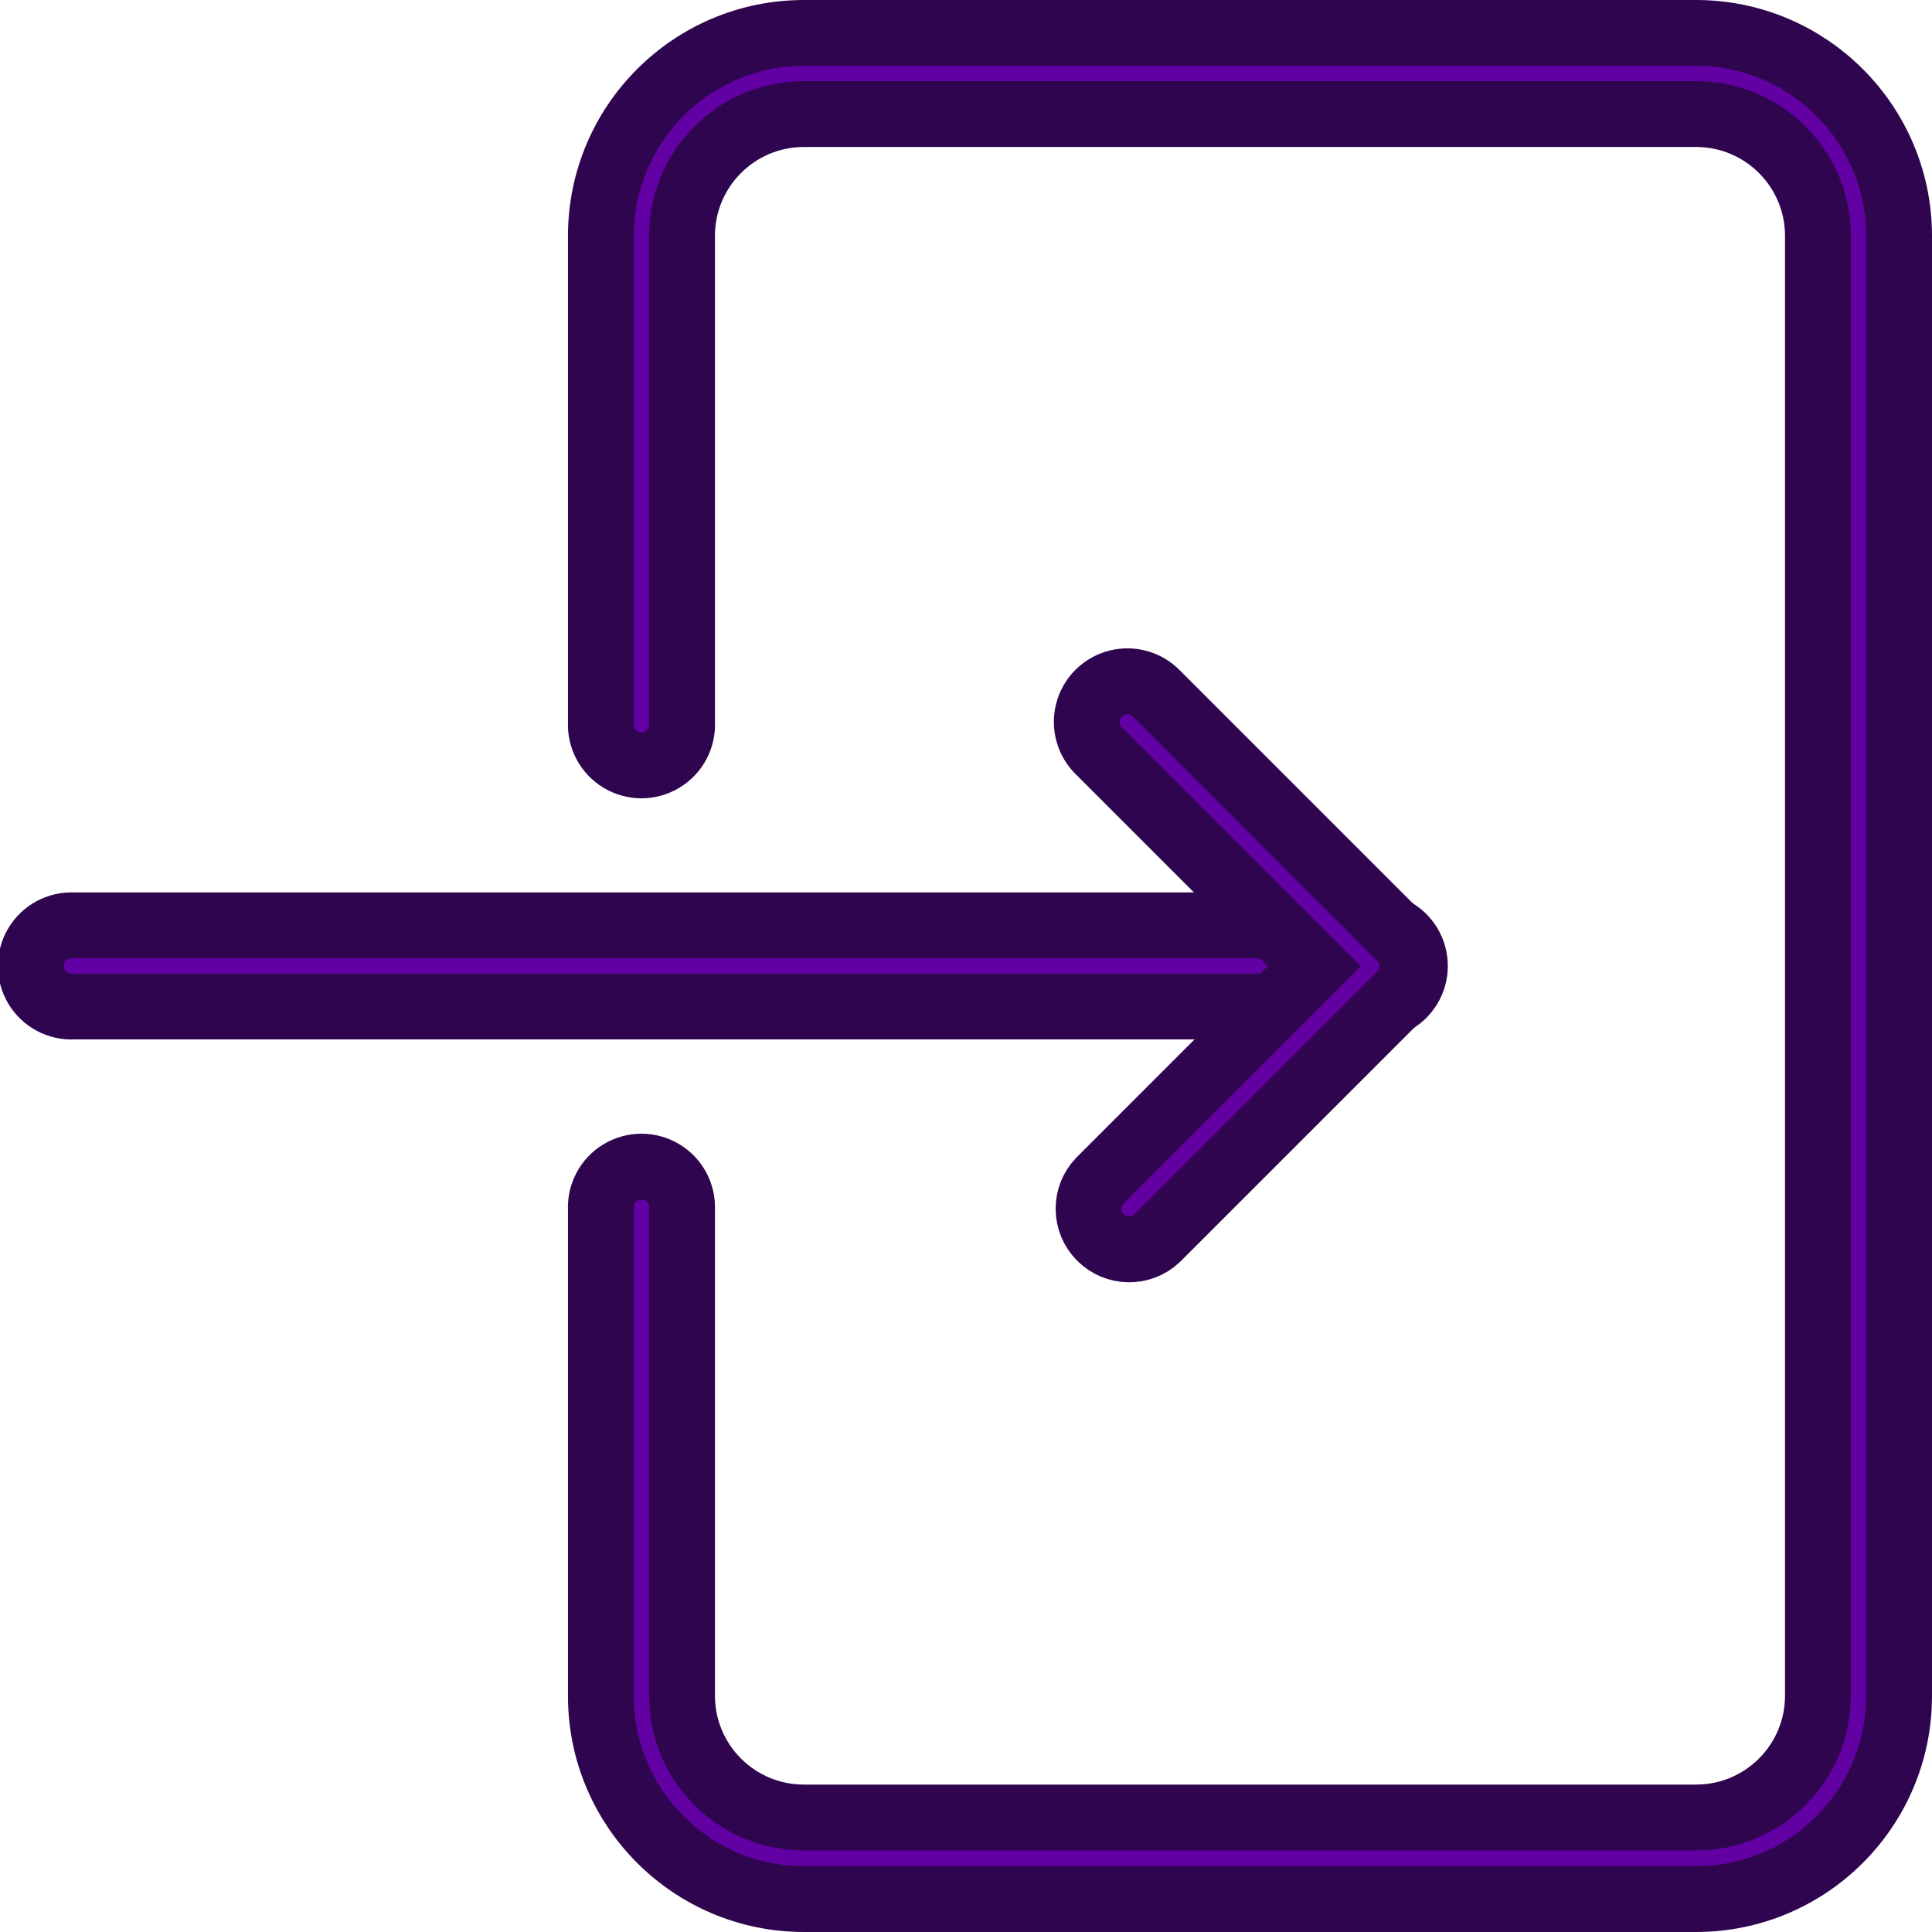
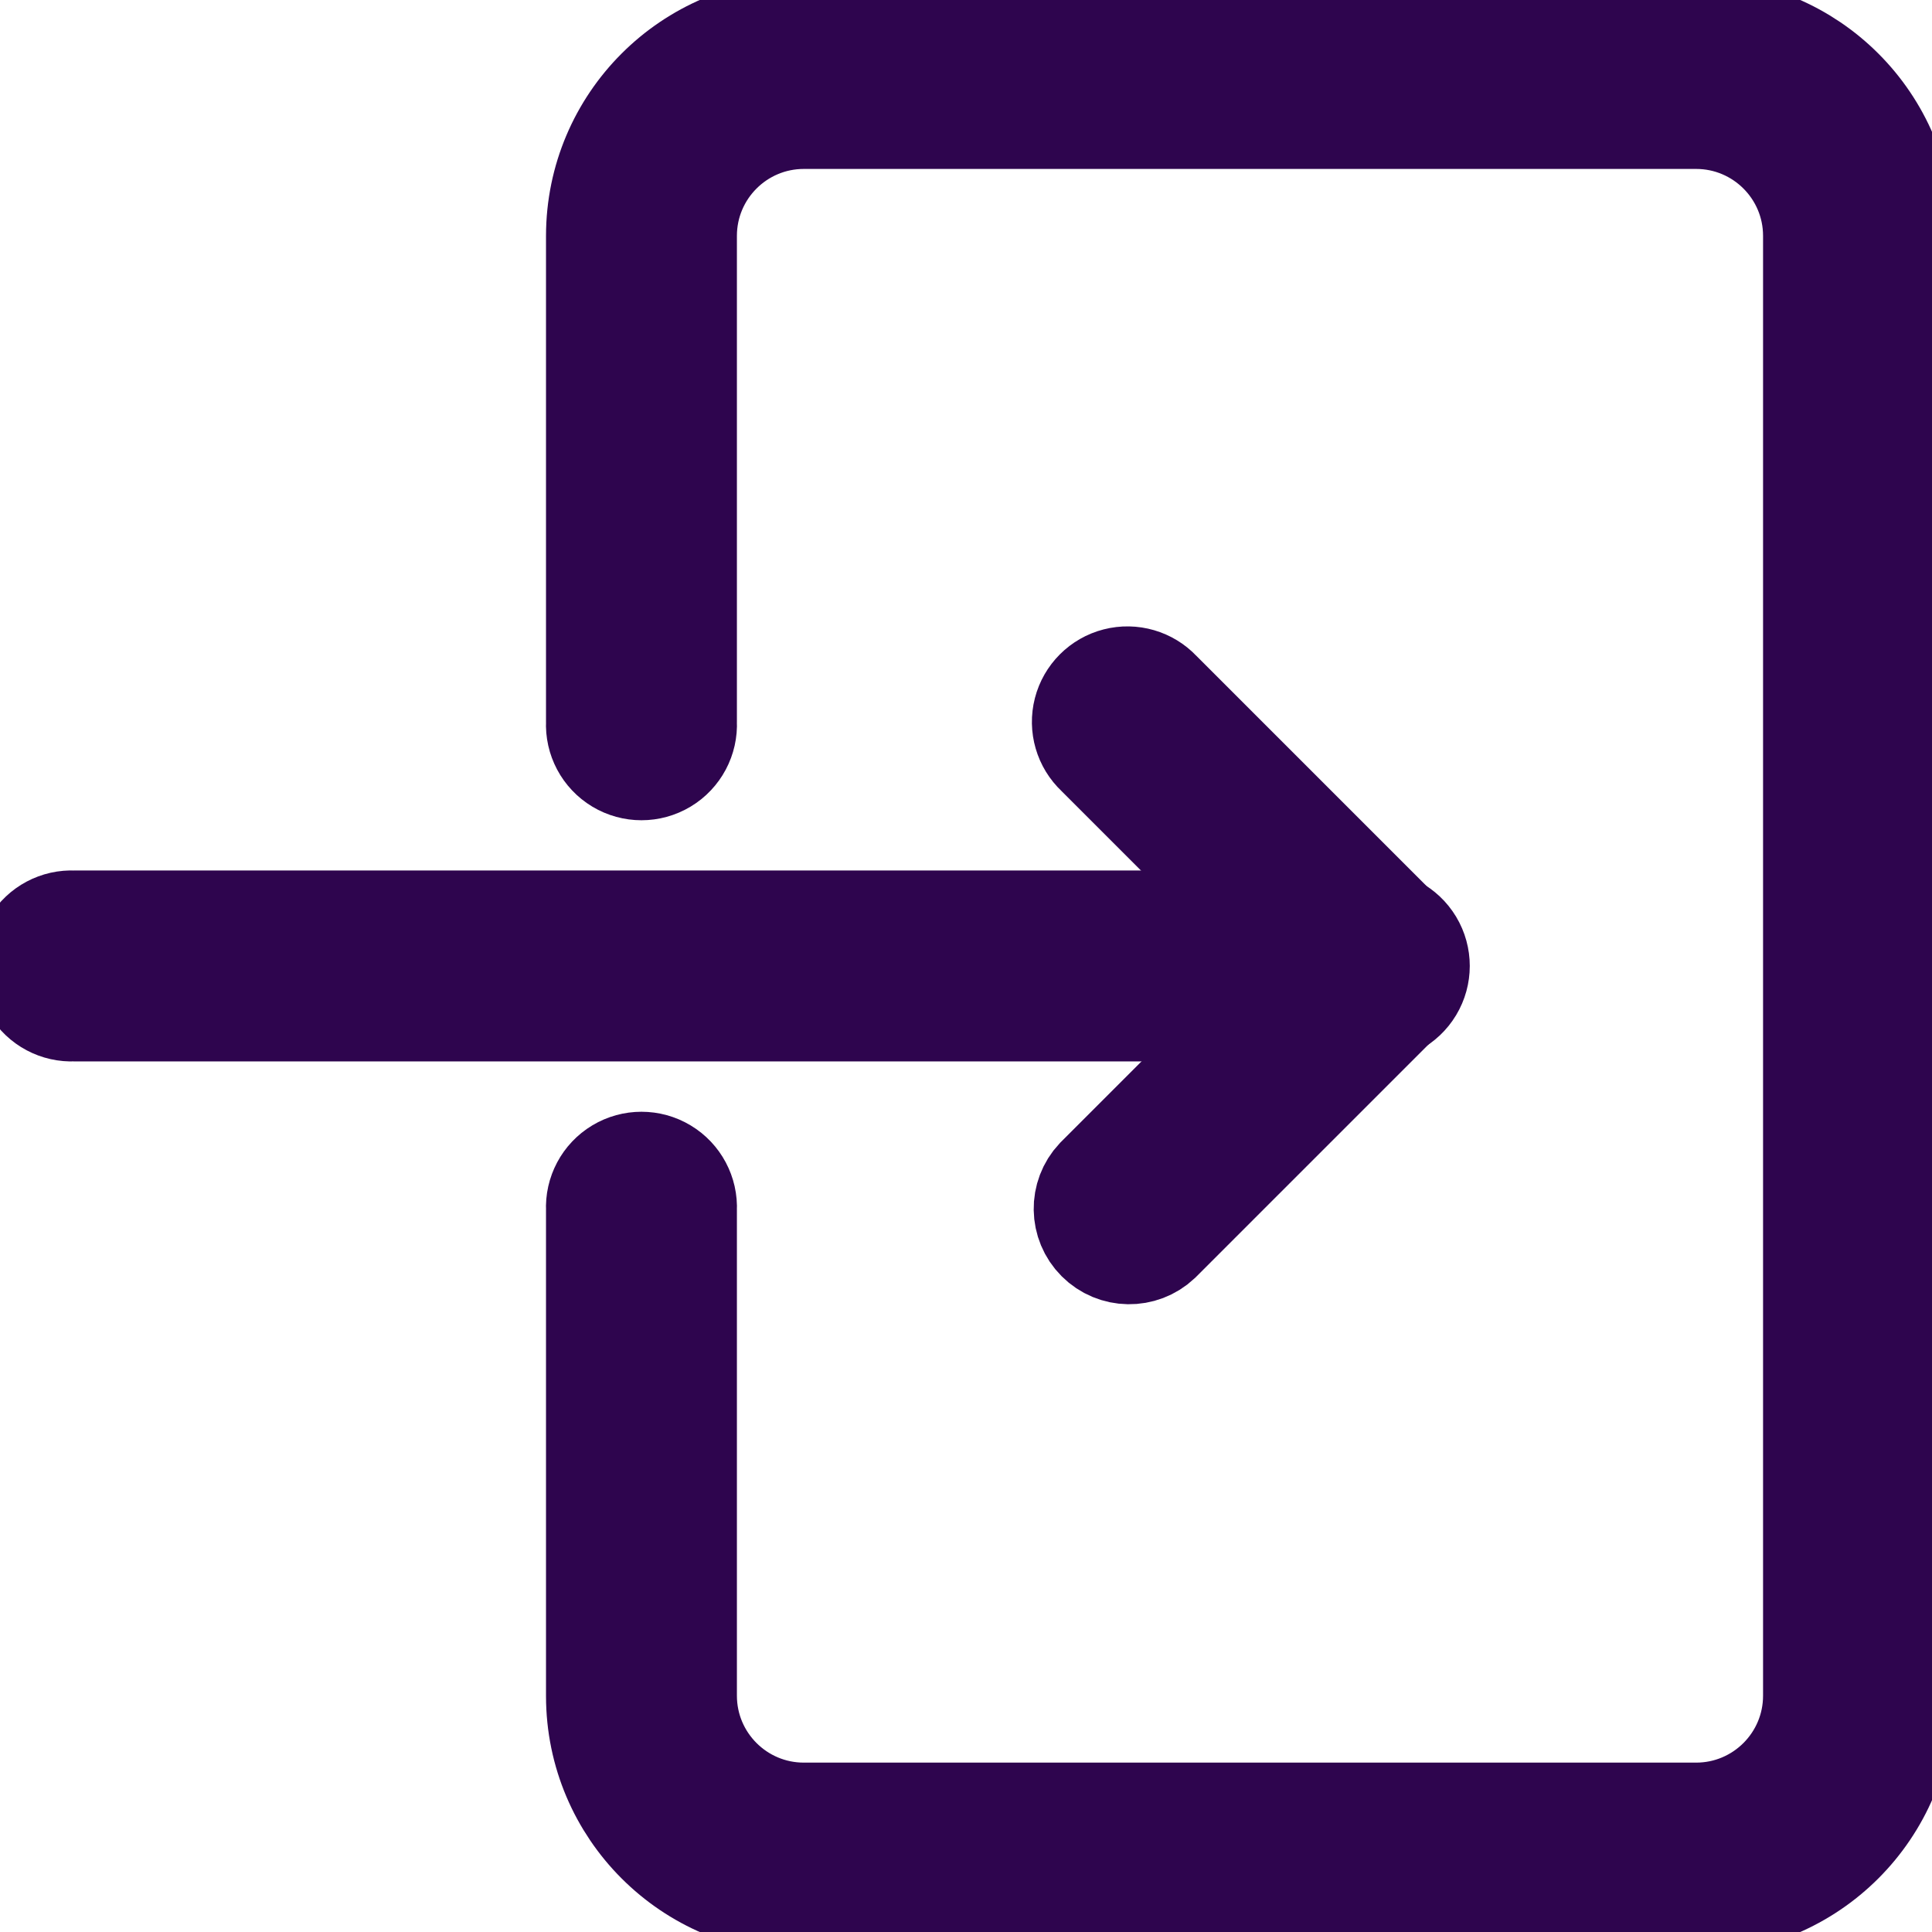
<svg xmlns="http://www.w3.org/2000/svg" width="20" height="20" viewBox="0 0 17.6 17.6">
  <g transform="translate(0.3 0.3)">
    <g data-name="Group 10611" transform="translate(5.174)">
      <g data-name="Group 10610">
-         <path data-name="Path 18307" d="M159.311,0h-8.13a1.85,1.85,0,0,0-1.848,1.848V6.283a.37.37,0,1,0,.739,0V1.848A1.11,1.11,0,0,1,151.181.739h8.13a1.11,1.11,0,0,1,1.109,1.109v13.3a1.11,1.11,0,0,1-1.109,1.109h-8.13a1.11,1.11,0,0,1-1.109-1.109V10.717a.37.37,0,1,0-.739,0v4.435A1.85,1.85,0,0,0,151.181,17h8.13a1.85,1.85,0,0,0,1.848-1.848V1.848A1.85,1.85,0,0,0,159.311,0Z" transform="translate(-149.333)" fill="#6300a3" stroke="#2e054e" stroke-width="0.6" />
+         <path data-name="Path 18307" d="M159.311,0h-8.13a1.85,1.85,0,0,0-1.848,1.848V6.283a.37.37,0,1,0,.739,0V1.848A1.11,1.11,0,0,1,151.181.739h8.13a1.11,1.11,0,0,1,1.109,1.109v13.3a1.11,1.11,0,0,1-1.109,1.109h-8.13a1.11,1.11,0,0,1-1.109-1.109V10.717a.37.37,0,1,0-.739,0v4.435A1.85,1.85,0,0,0,151.181,17h8.13a1.85,1.85,0,0,0,1.848-1.848V1.848A1.85,1.85,0,0,0,159.311,0Z" transform="translate(-149.333)" fill="#6300a3" stroke="#2e054e" strokeWidth="0.6" />
      </g>
    </g>
    <g data-name="Group 10613" transform="translate(0 8.13)">
      <g data-name="Group 10612">
-         <path data-name="Path 18308" d="M12.2,234.667H.37a.37.37,0,1,0,0,.739H12.2a.37.37,0,1,0,0-.739Z" transform="translate(0 -234.667)" fill="#6300a3" stroke="#2e054e" stroke-width="0.6" />
+         <path data-name="Path 18308" d="M12.2,234.667H.37a.37.37,0,1,0,0,.739H12.2a.37.37,0,1,0,0-.739Z" transform="translate(0 -234.667)" fill="#6300a3" stroke="#2e054e" strokeWidth="0.6" />
      </g>
    </g>
    <g data-name="Group 10615" transform="translate(9.609 5.914)">
      <g data-name="Group 10614">
-         <path data-name="Path 18309" d="M280.176,173.03l-2.217-2.217a.37.37,0,1,0-.523.523l1.956,1.956-1.956,1.956a.37.37,0,0,0,.523.523l2.217-2.217A.37.37,0,0,0,280.176,173.03Z" transform="translate(-277.328 -170.704)" fill="#6300a3" stroke="#2e054e" stroke-width="0.6" />
+         <path data-name="Path 18309" d="M280.176,173.03l-2.217-2.217a.37.37,0,1,0-.523.523l1.956,1.956-1.956,1.956a.37.37,0,0,0,.523.523l2.217-2.217A.37.37,0,0,0,280.176,173.03Z" transform="translate(-277.328 -170.704)" fill="#6300a3" stroke="#2e054e" strokeWidth="0.6" />
      </g>
    </g>
  </g>
</svg>
